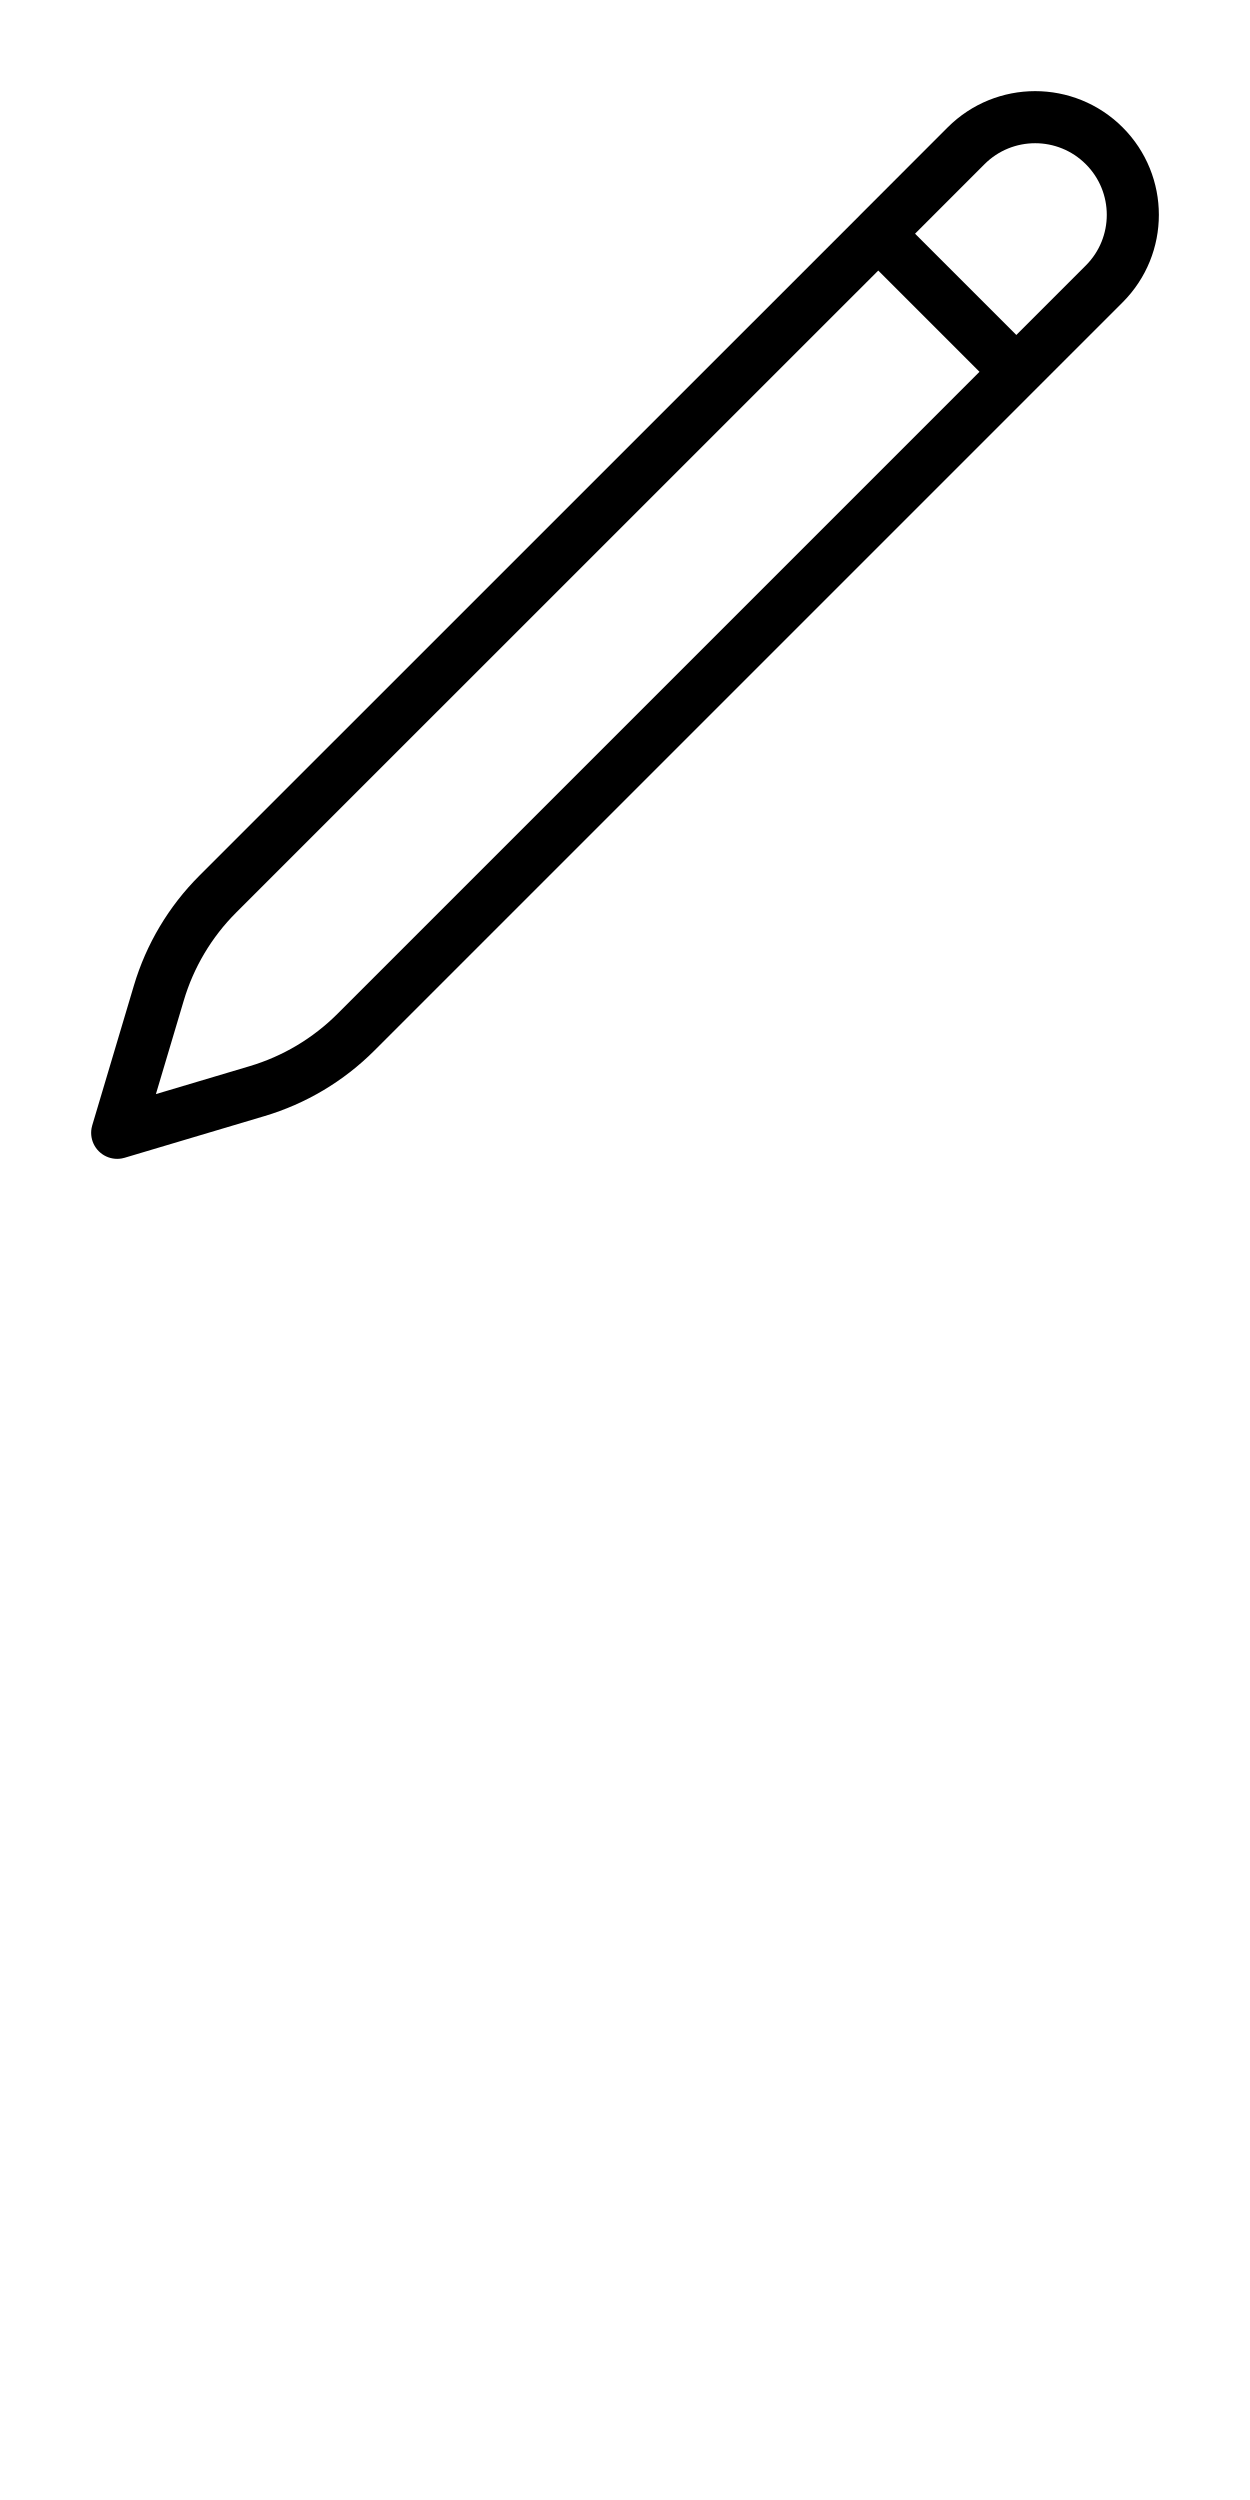
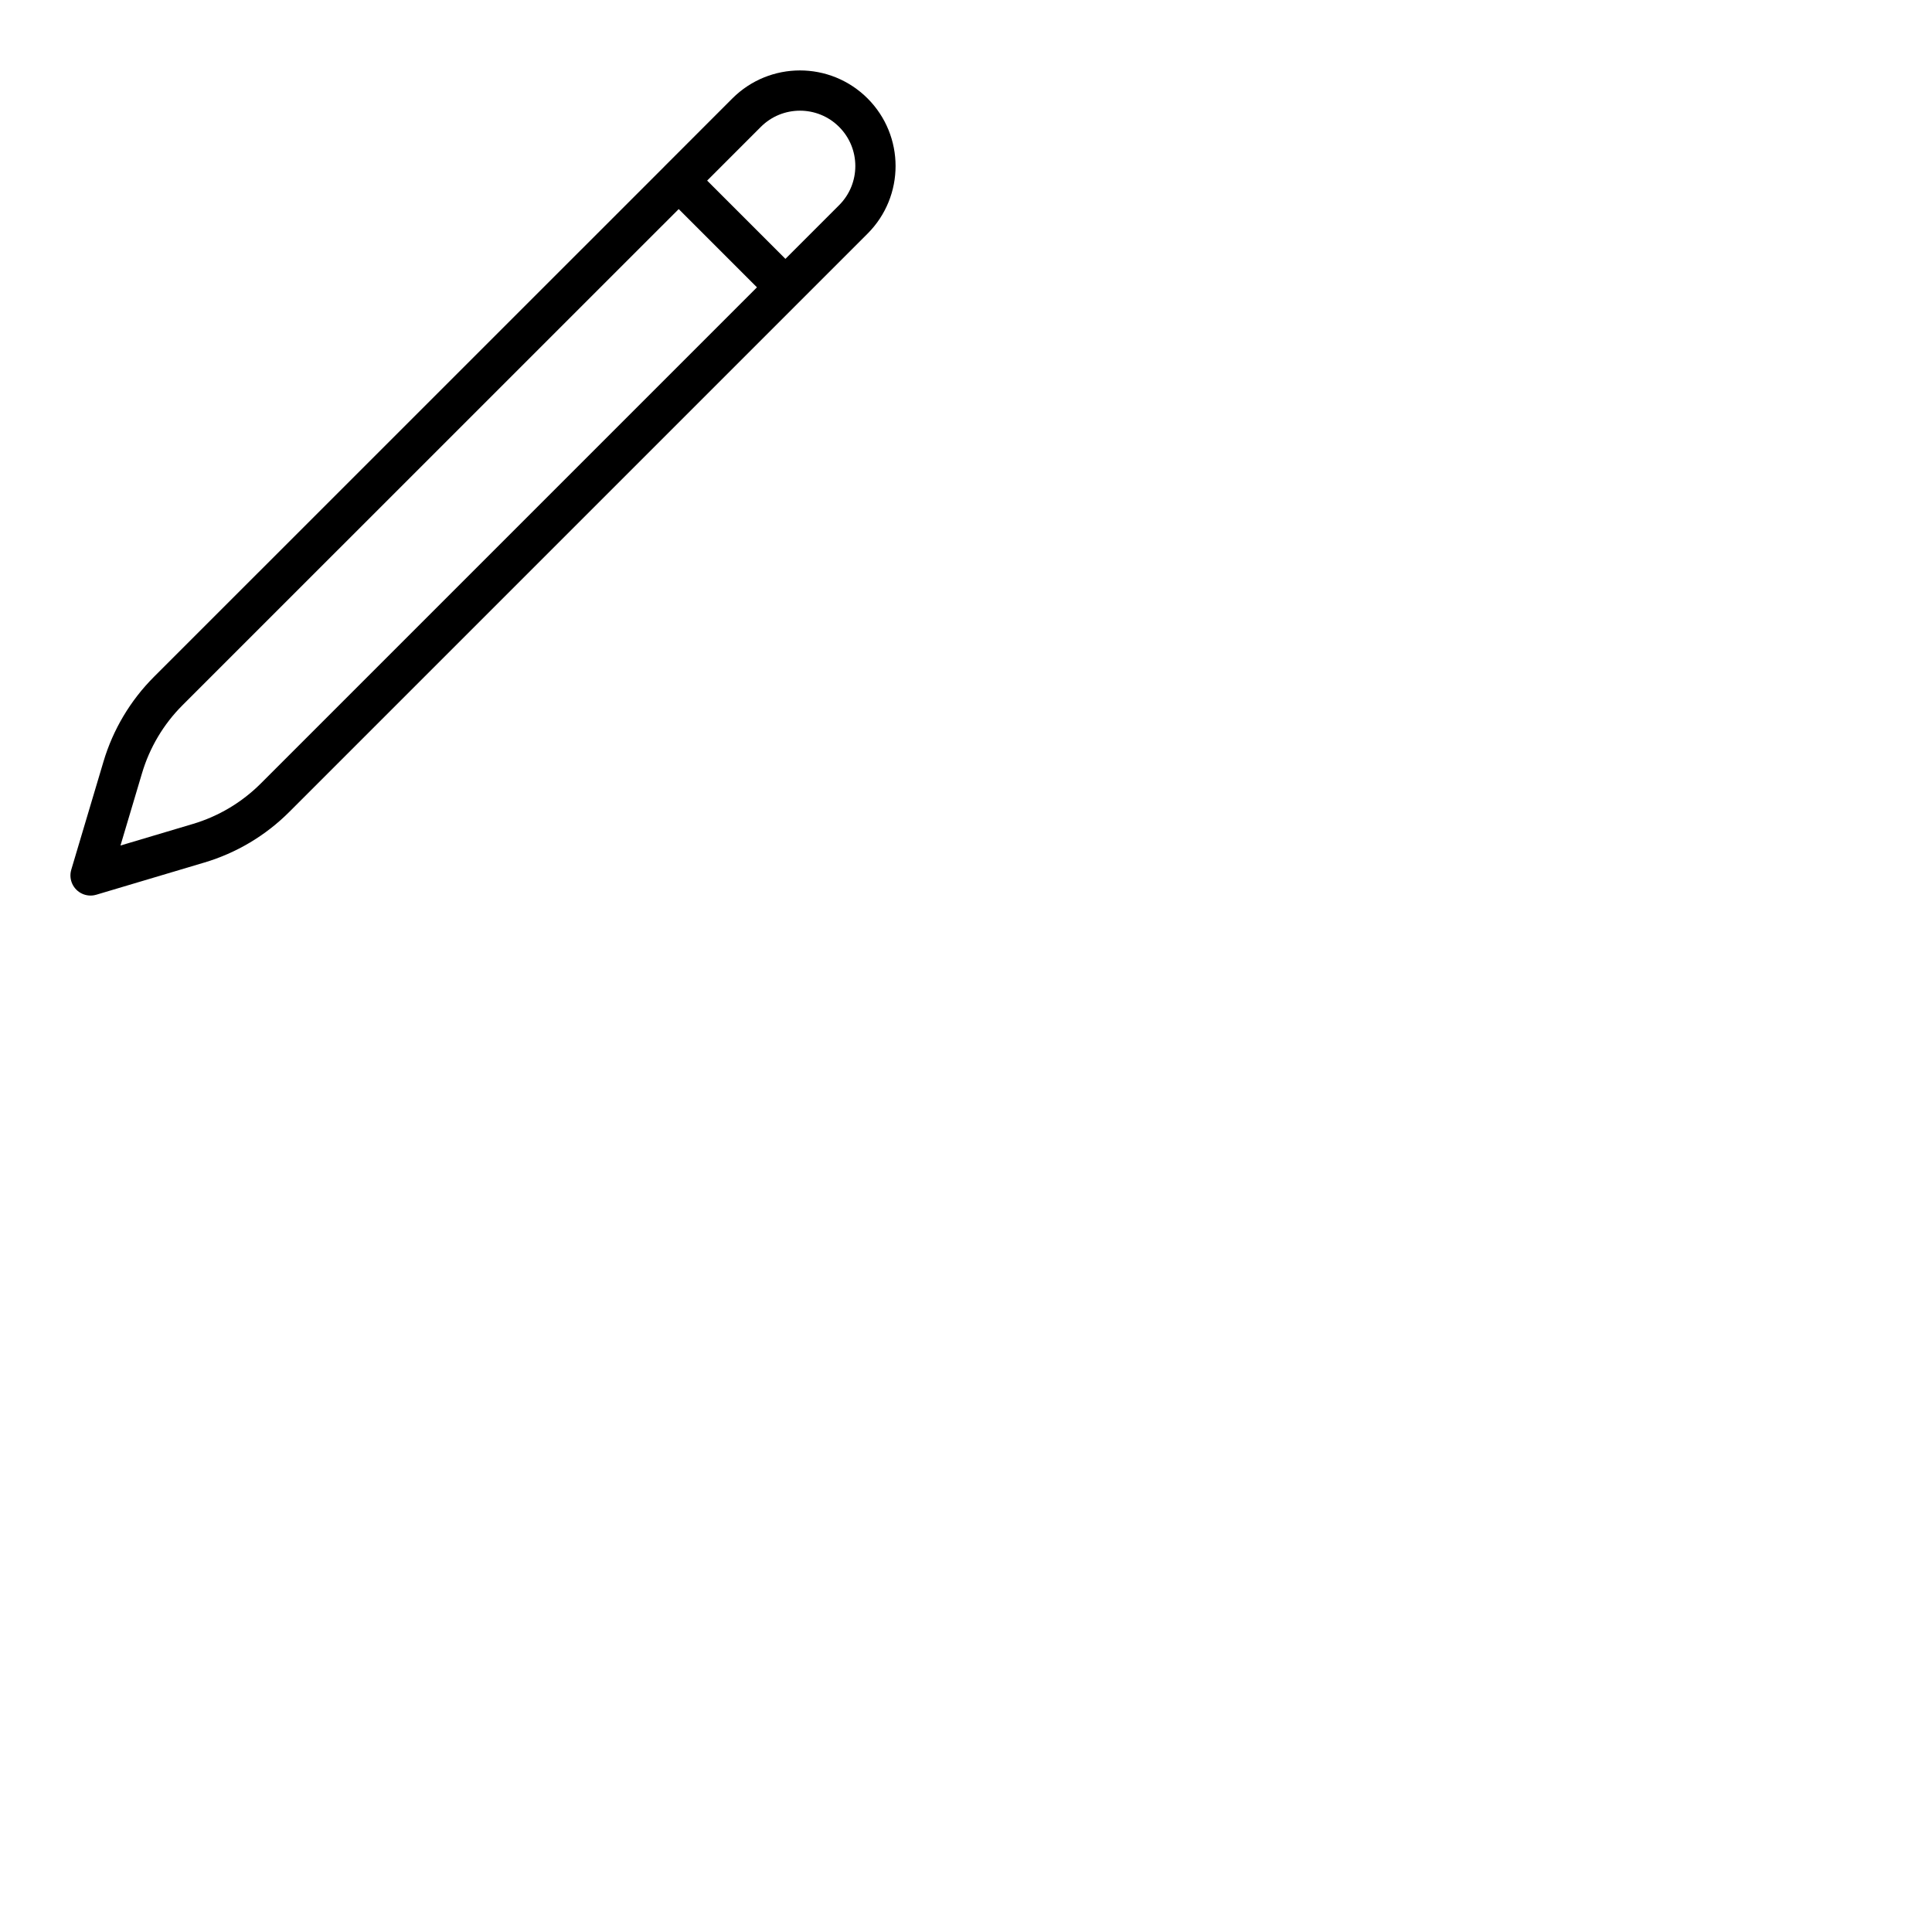
- <svg xmlns="http://www.w3.org/2000/svg" fill="none" viewBox=" 0 0 24 48" stroke-width="1" stroke="currentColor" class="size-6">
+ <svg xmlns="http://www.w3.org/2000/svg" fill="none" viewBox="0 0 48 48" stroke-width="1" stroke="currentColor" class="size-2" style="width: 24px; height: 24px;">
  <path stroke-linecap="round" stroke-linejoin="round" d="m16.862 4.487 1.687-1.688a1.875 1.875 0 1 1 2.652 2.652L6.832 19.82a4.5 4.5 0 0 1-1.897 1.13l-2.685.8.8-2.685a4.5 4.5 0 0 1 1.13-1.897L16.863 4.487Zm0 0L19.5 7.125" />
</svg>
